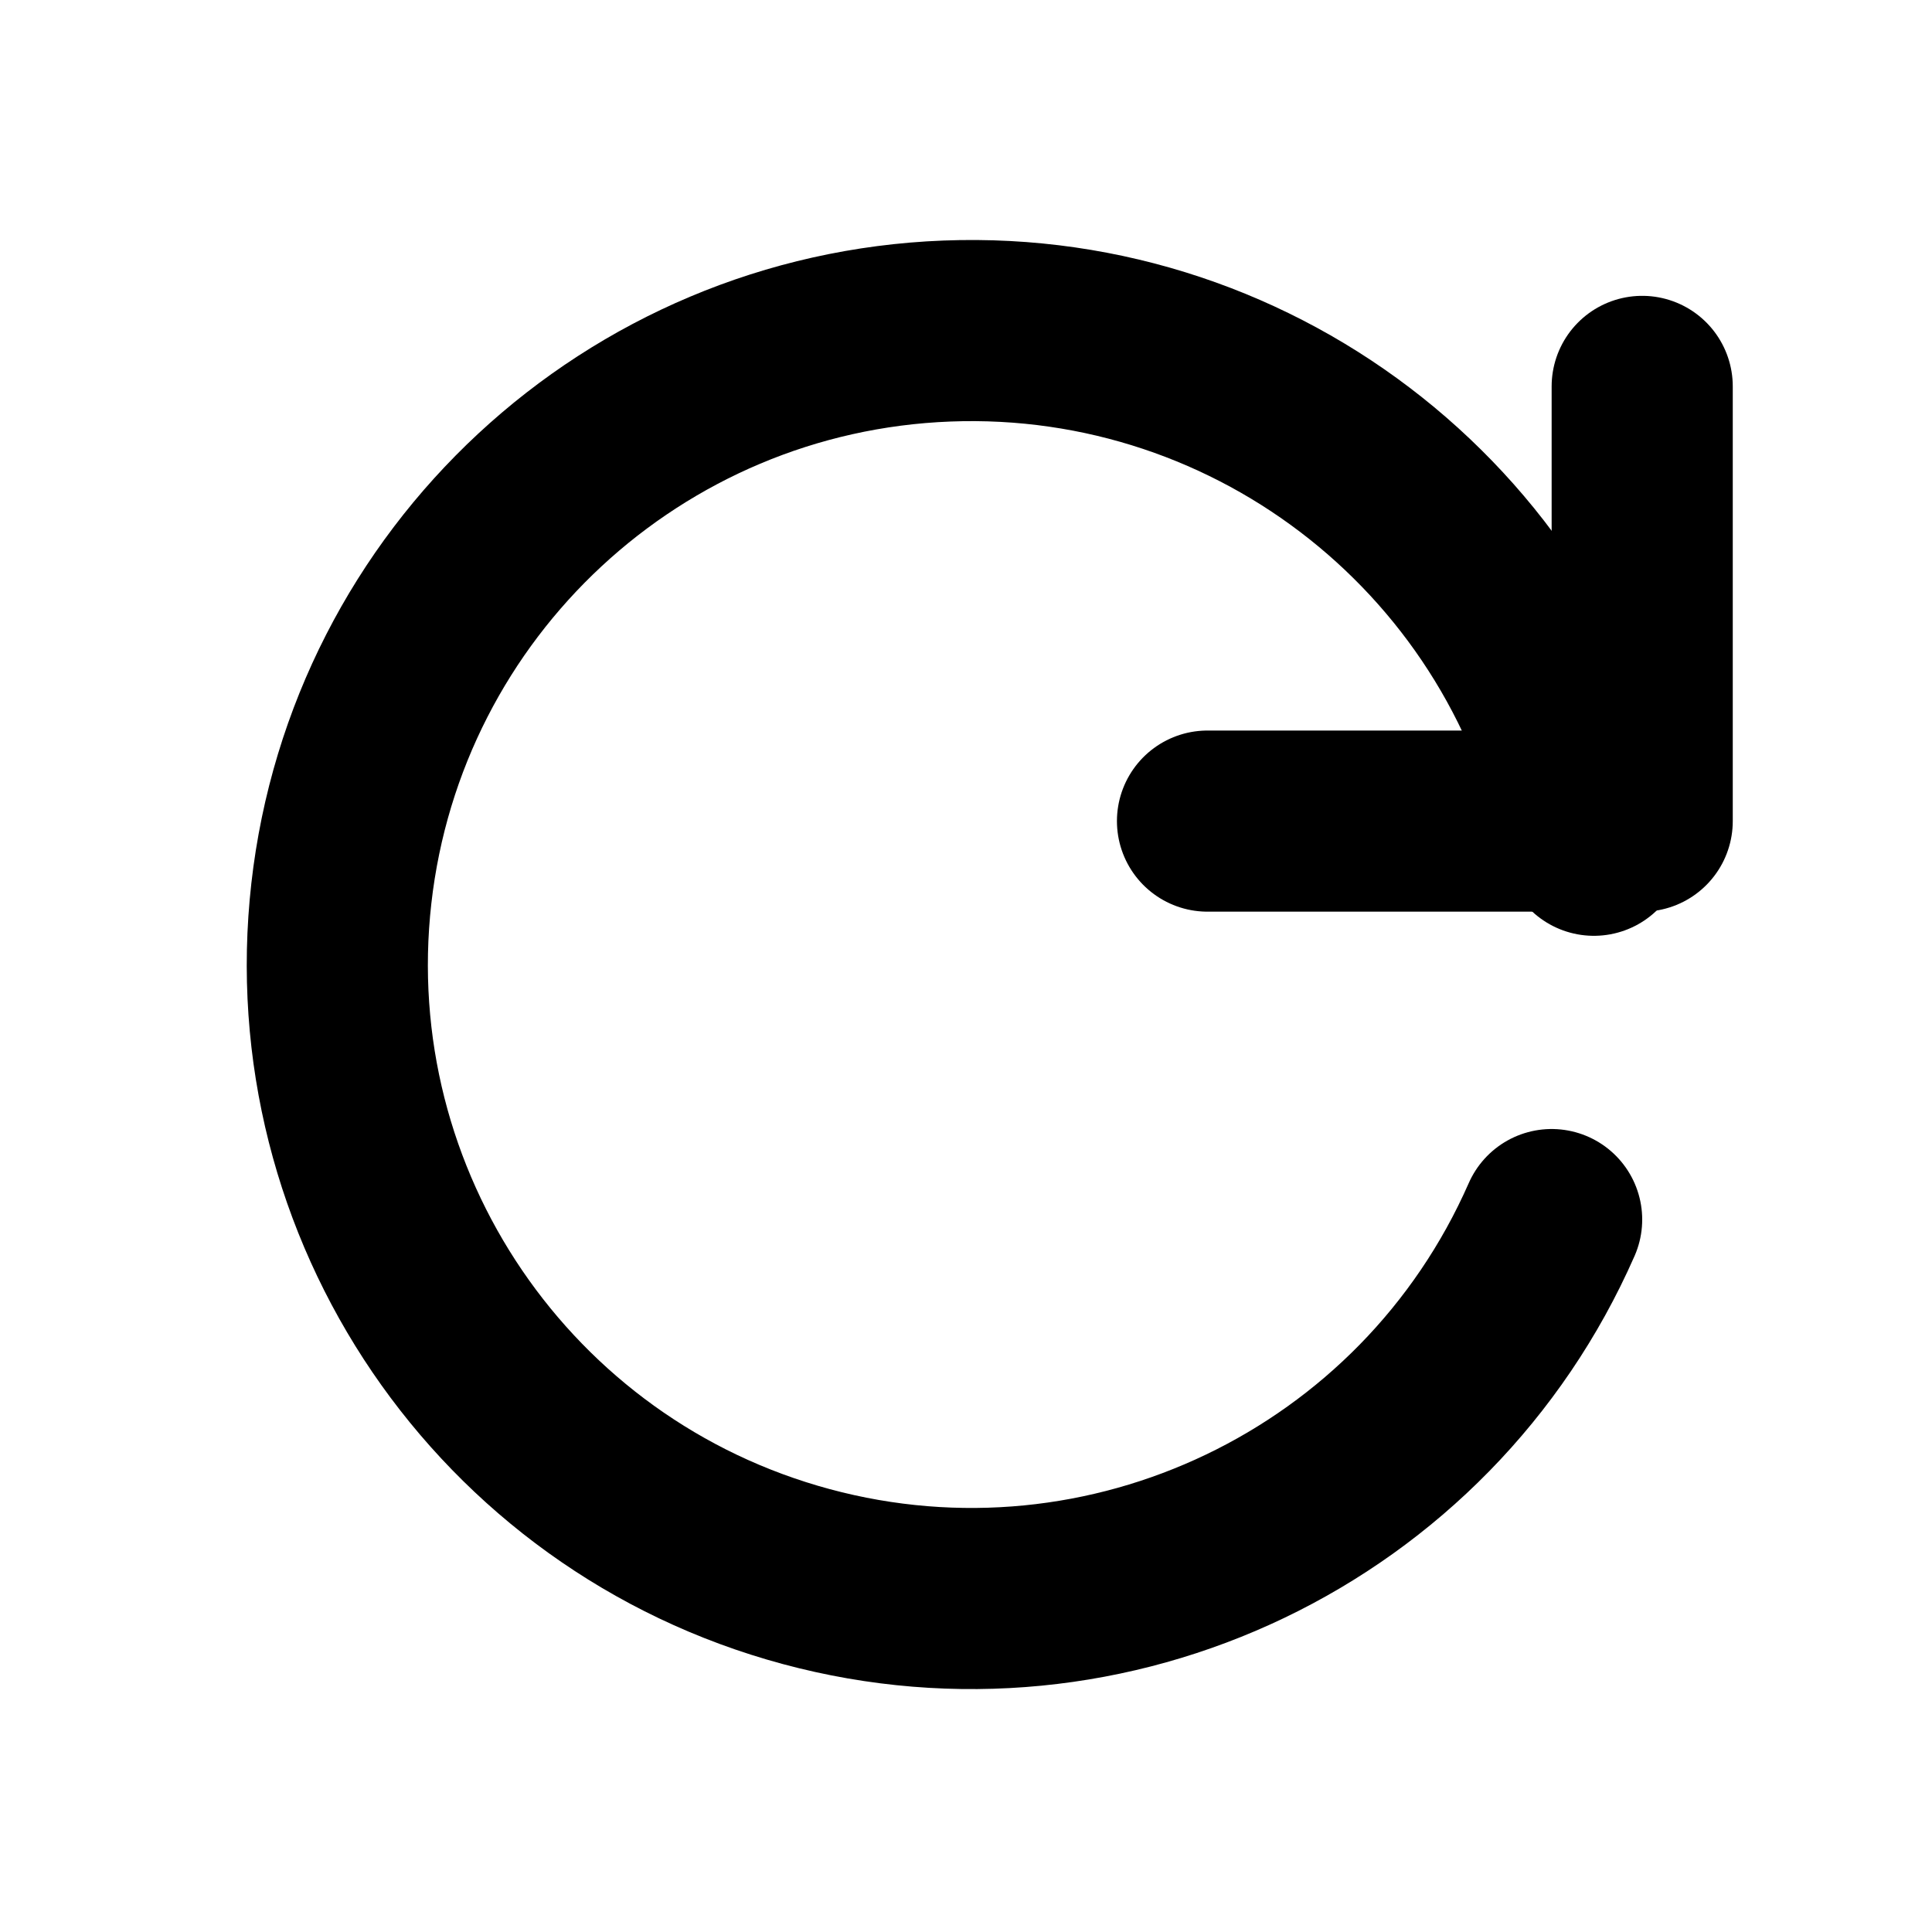
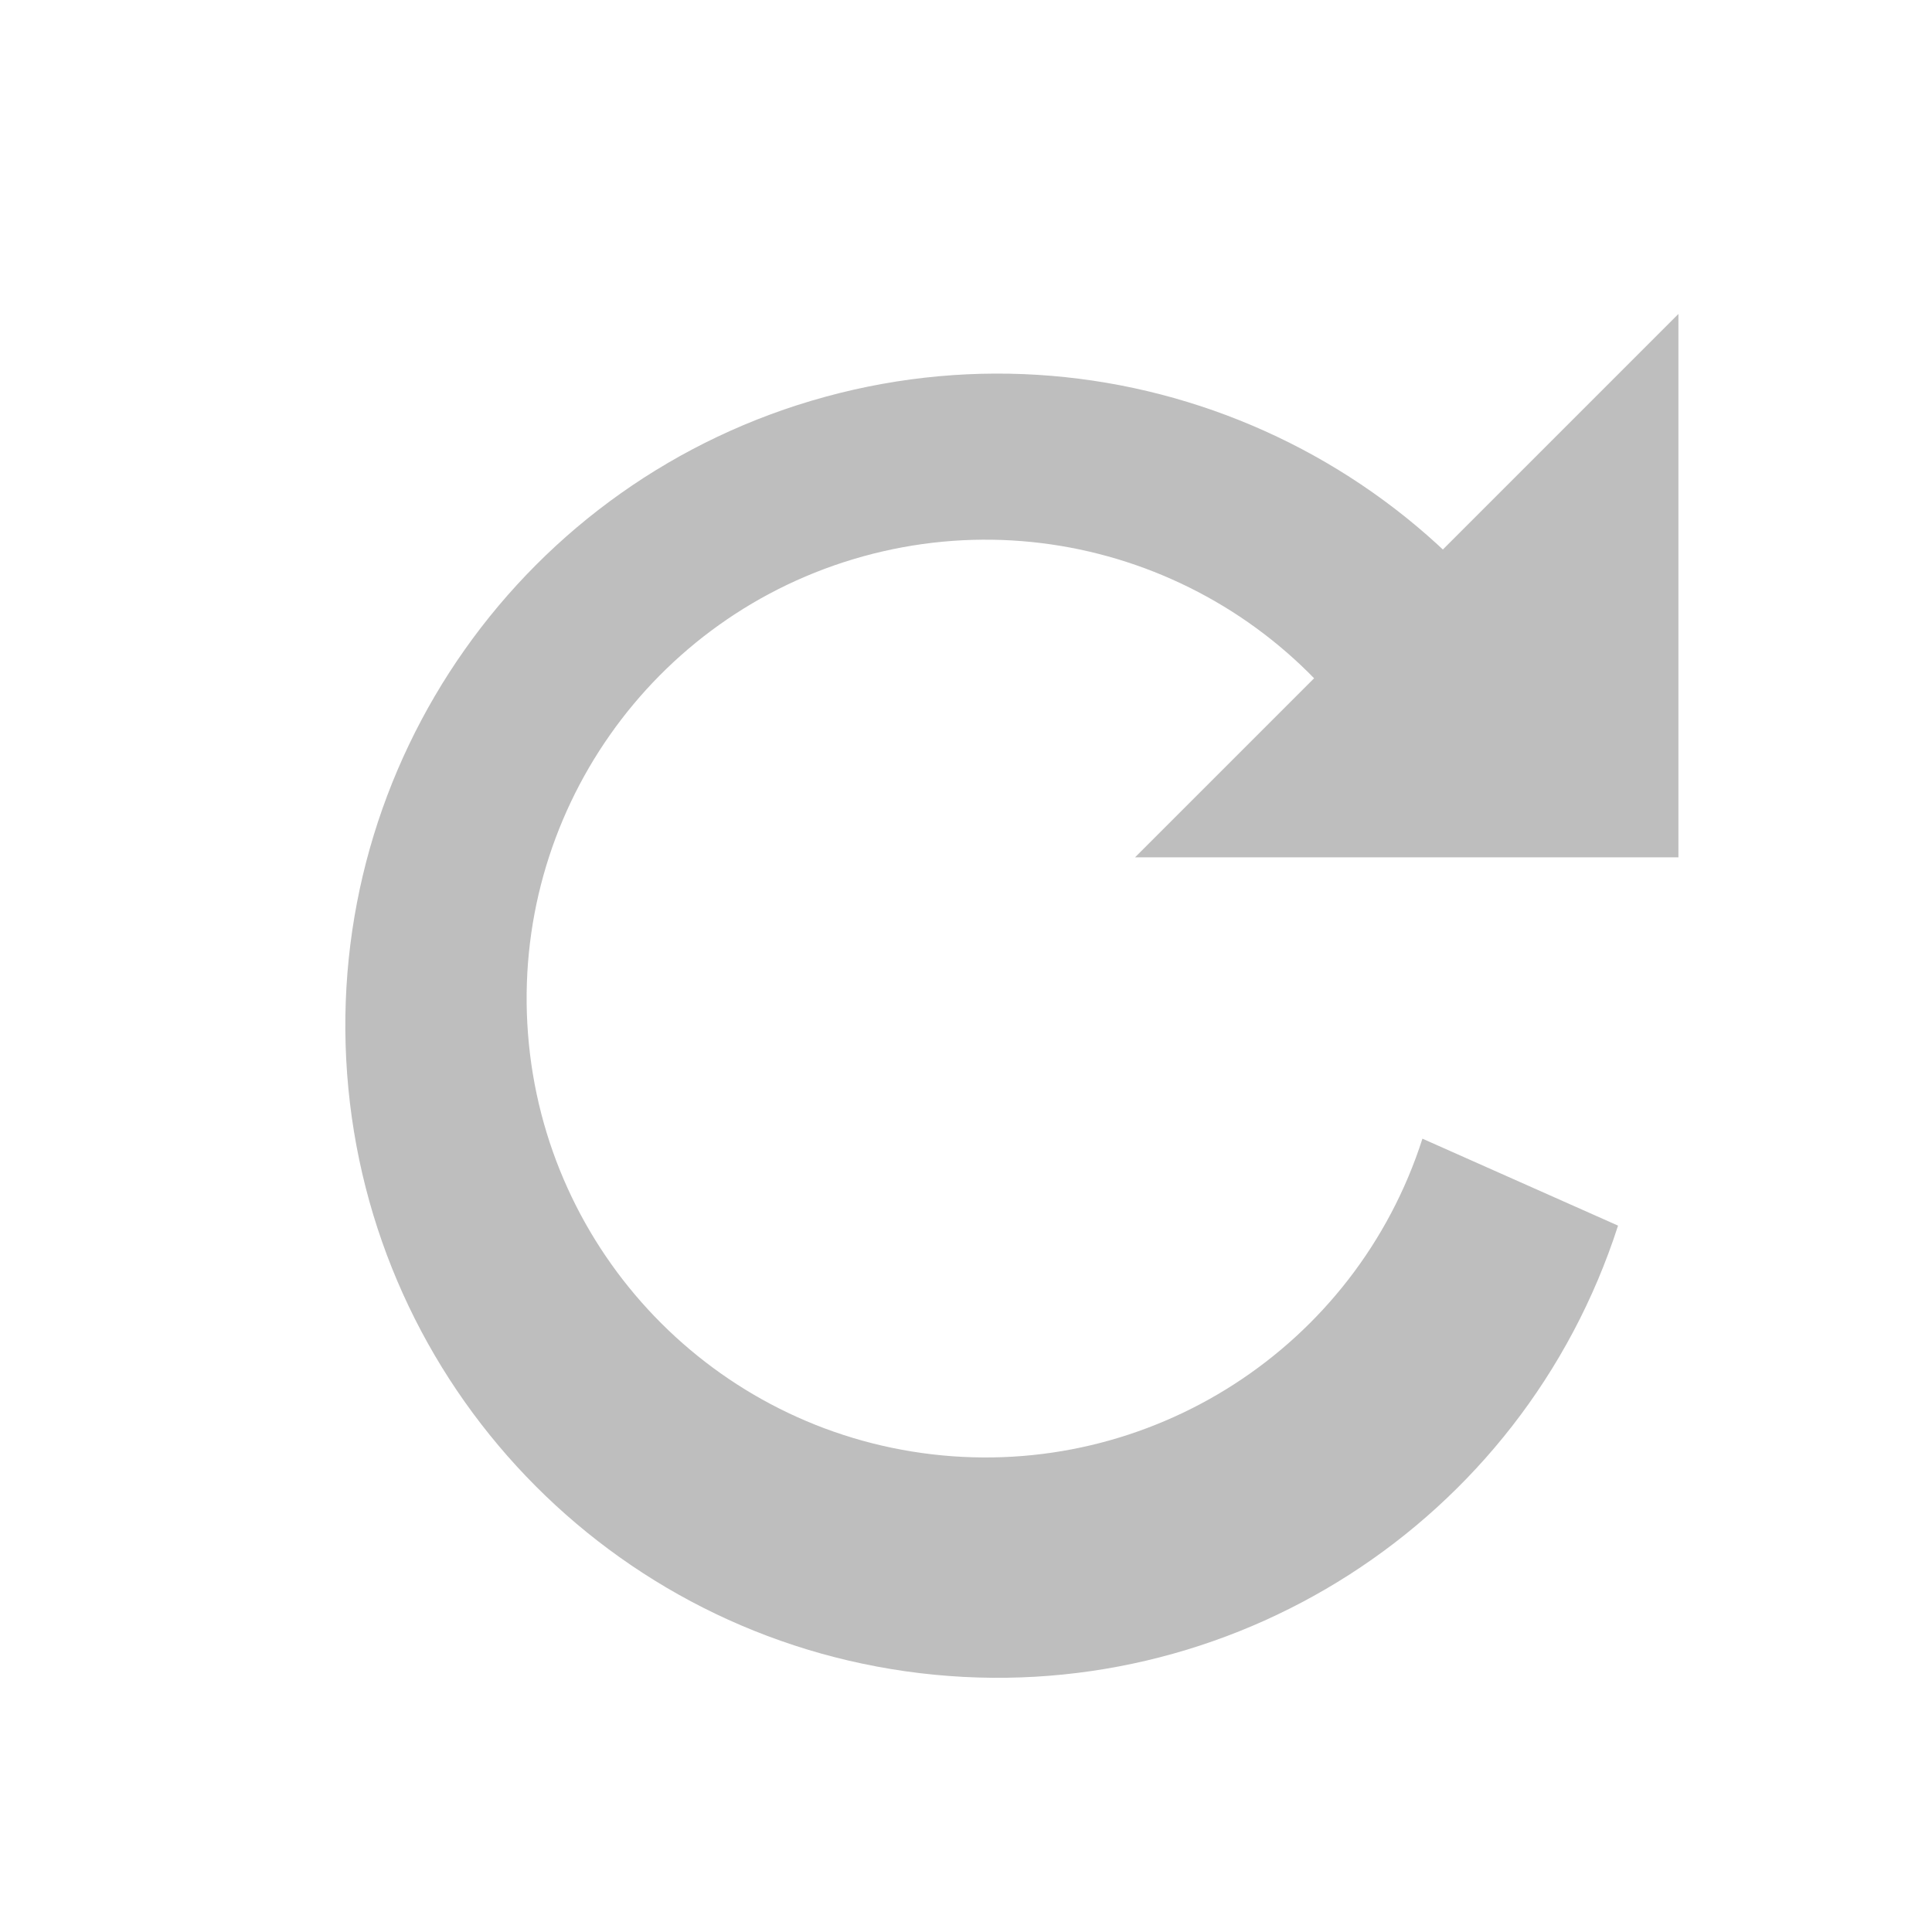
<svg xmlns="http://www.w3.org/2000/svg" width="16" height="16" viewBox="0 0 16 16">
-   <path d="M13.2 7a5.25 5.25 0 1 0-.35 3.1" fill="none" stroke="currentColor" stroke-width="1.5" stroke-linecap="round" stroke-linejoin="round" />
-   <path d="M13.6 3.2v3.6h-3.6" fill="none" stroke="currentColor" stroke-width="1.5" stroke-linecap="round" stroke-linejoin="round" />
+   <path fill="#bebebe" d="M13.1 6.1a5.4 5.4 0 1 0 .3 4.05l-1.62-.72a3.8 3.8 0 1 1-.22-2.86Z" />
+   <path fill="#bebebe" d="M13.9,2.6L13.9,7.1L9.4,7.1Z" />
</svg>
